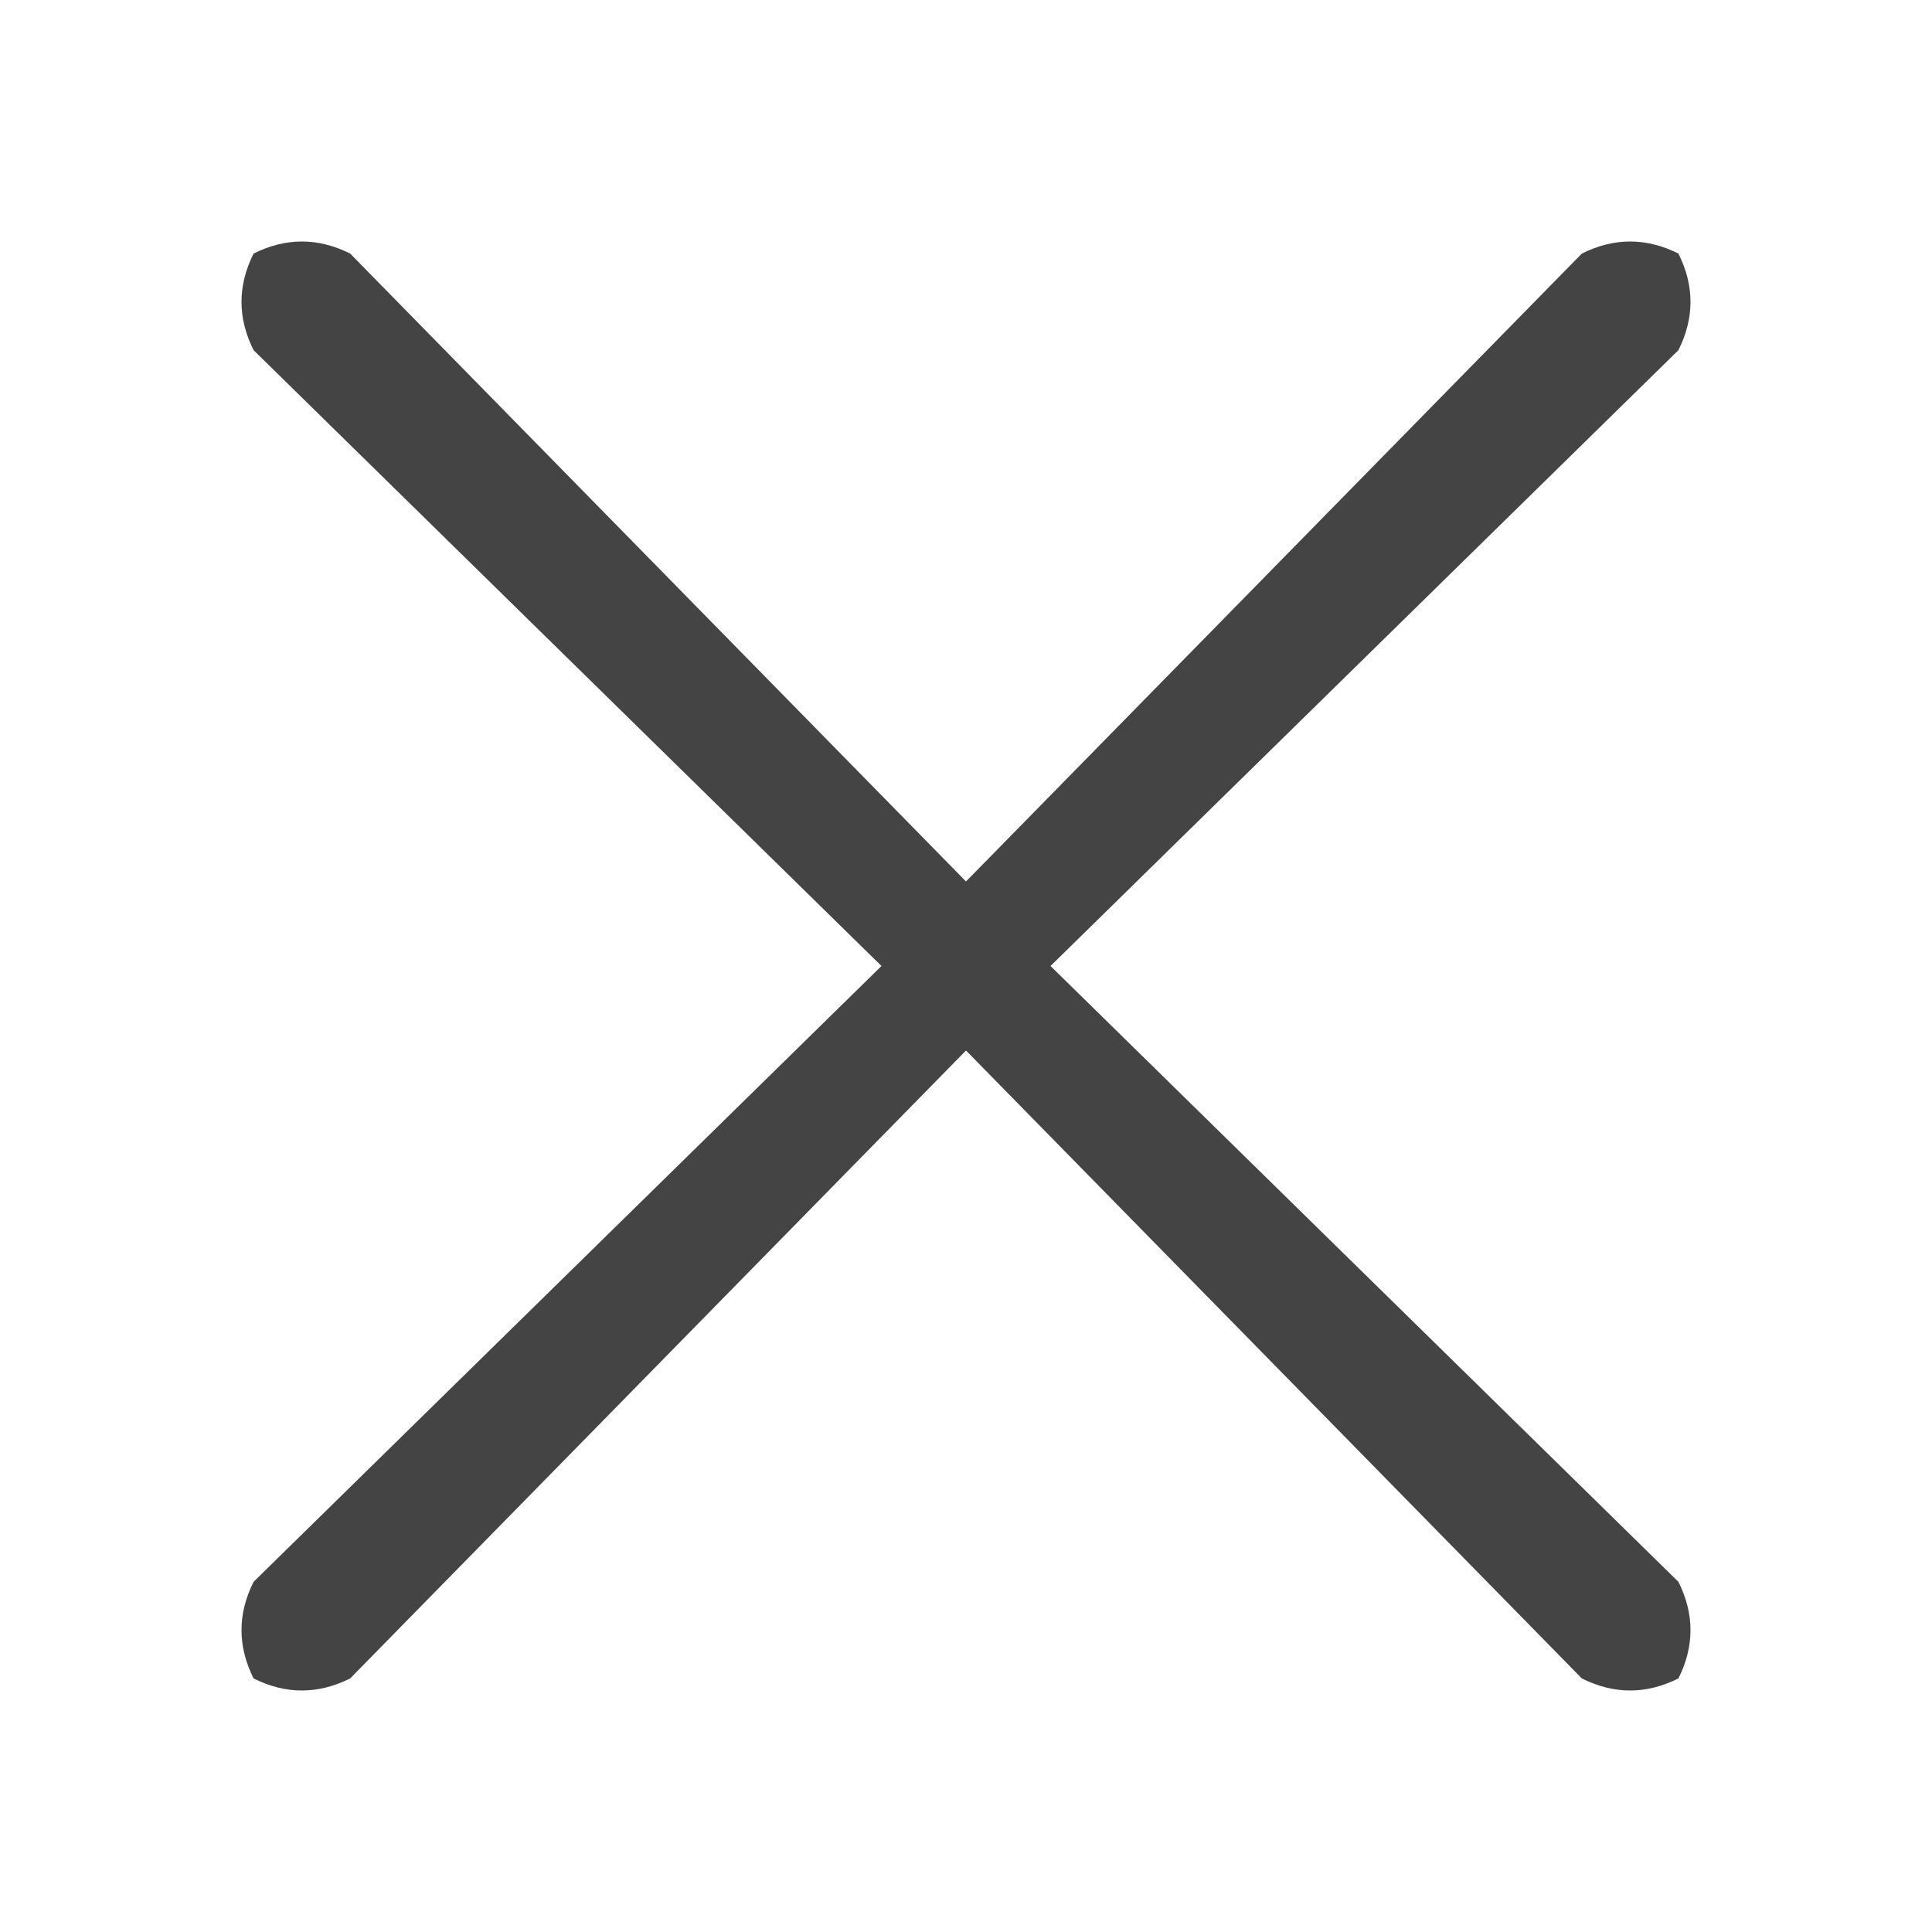
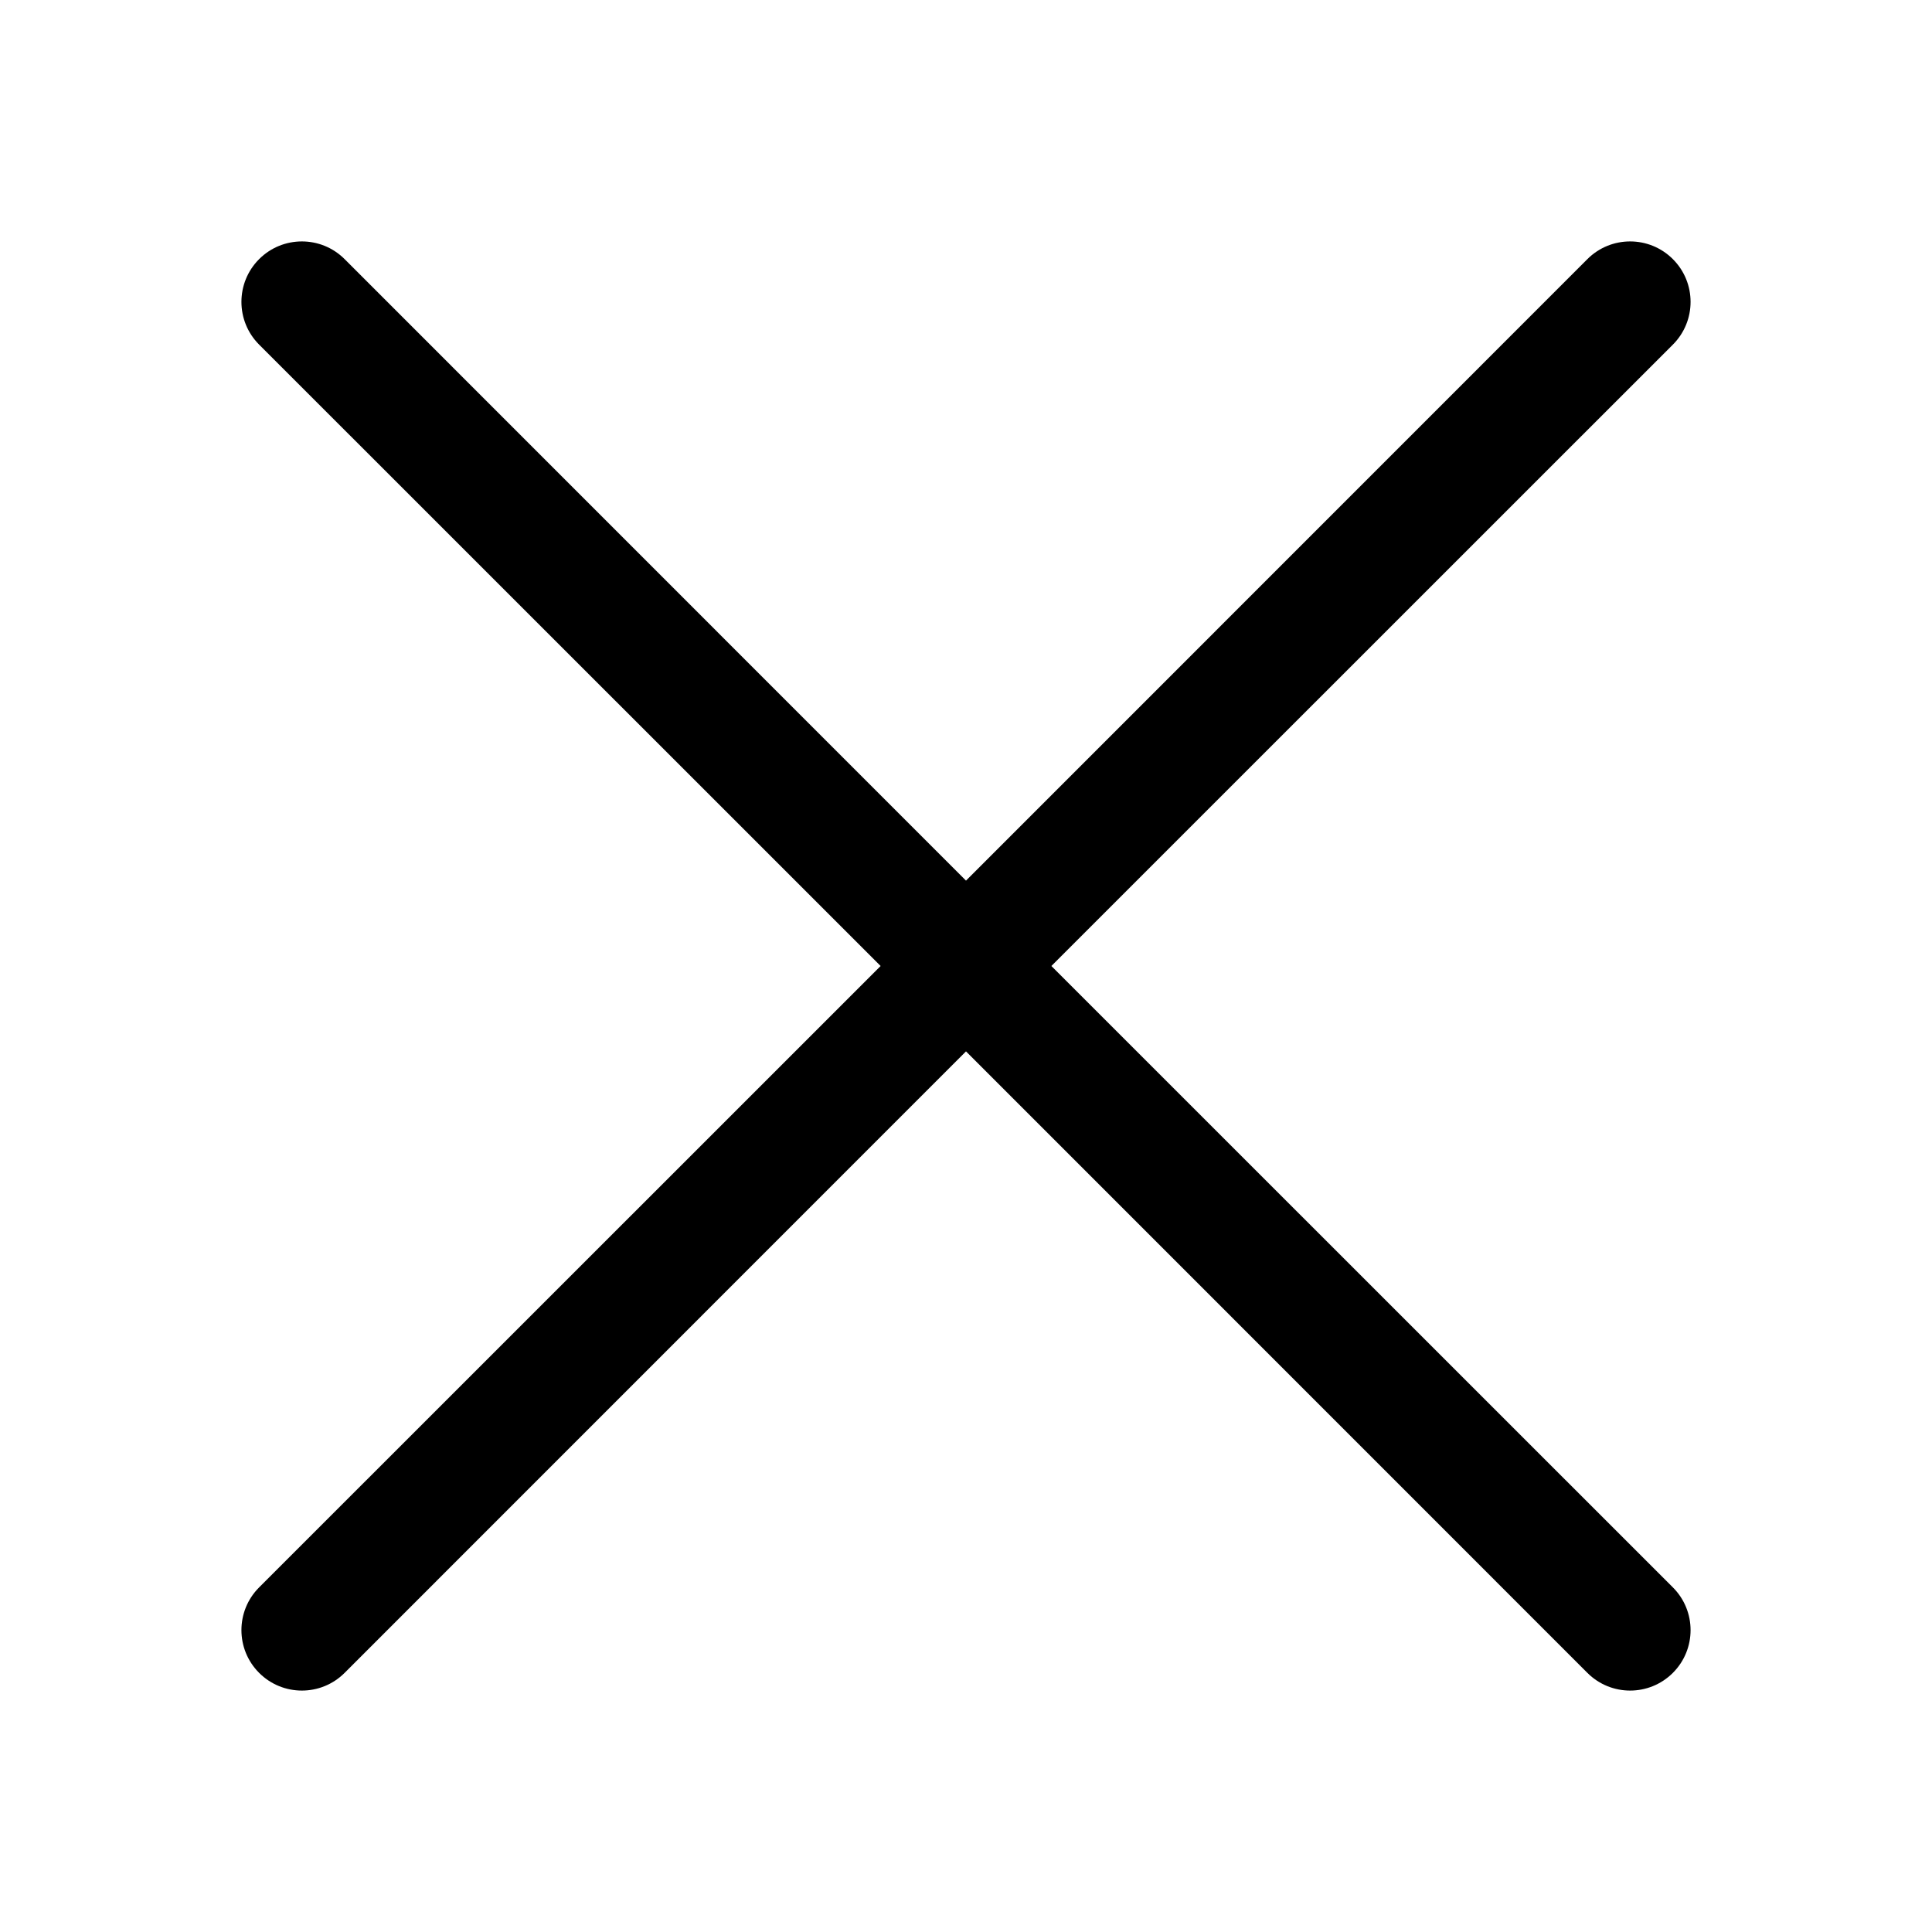
- <svg xmlns="http://www.w3.org/2000/svg" version="1.2" viewBox="0 0 16 16" width="16" height="16">
-   <style>
- 		.s0 { fill: #444444 } 
- 	</style>
-   <path id="Layer" class="s0" d="m2.1 2.9q-0.1-0.2-0.1-0.4 0-0.2 0.1-0.4 0.2-0.1 0.4-0.1 0.2 0 0.4 0.1l5.1 5.2 5.1-5.2q0.2-0.1 0.4-0.1 0.2 0 0.4 0.1 0.1 0.2 0.1 0.4 0 0.2-0.1 0.4l-5.2 5.1 5.2 5.1q0.1 0.2 0.1 0.4 0 0.2-0.1 0.4-0.2 0.1-0.4 0.1-0.2 0-0.4-0.1l-5.1-5.2-5.1 5.2q-0.2 0.1-0.4 0.1-0.2 0-0.4-0.1-0.1-0.2-0.1-0.4 0-0.2 0.1-0.4l5.2-5.1z" />
+ <svg xmlns="http://www.w3.org/2000/svg" width="16" height="16" fill="currentColor" viewBox="0 0 16 16">
+   <path d="M2.146 2.854a.5.5 0 1 1 .708-.708L8 7.293l5.146-5.147a.5.5 0 0 1 .708.708L8.707 8l5.147 5.146a.5.5 0 0 1-.708.708L8 8.707l-5.146 5.147a.5.5 0 0 1-.708-.708L7.293 8z" />
</svg>
